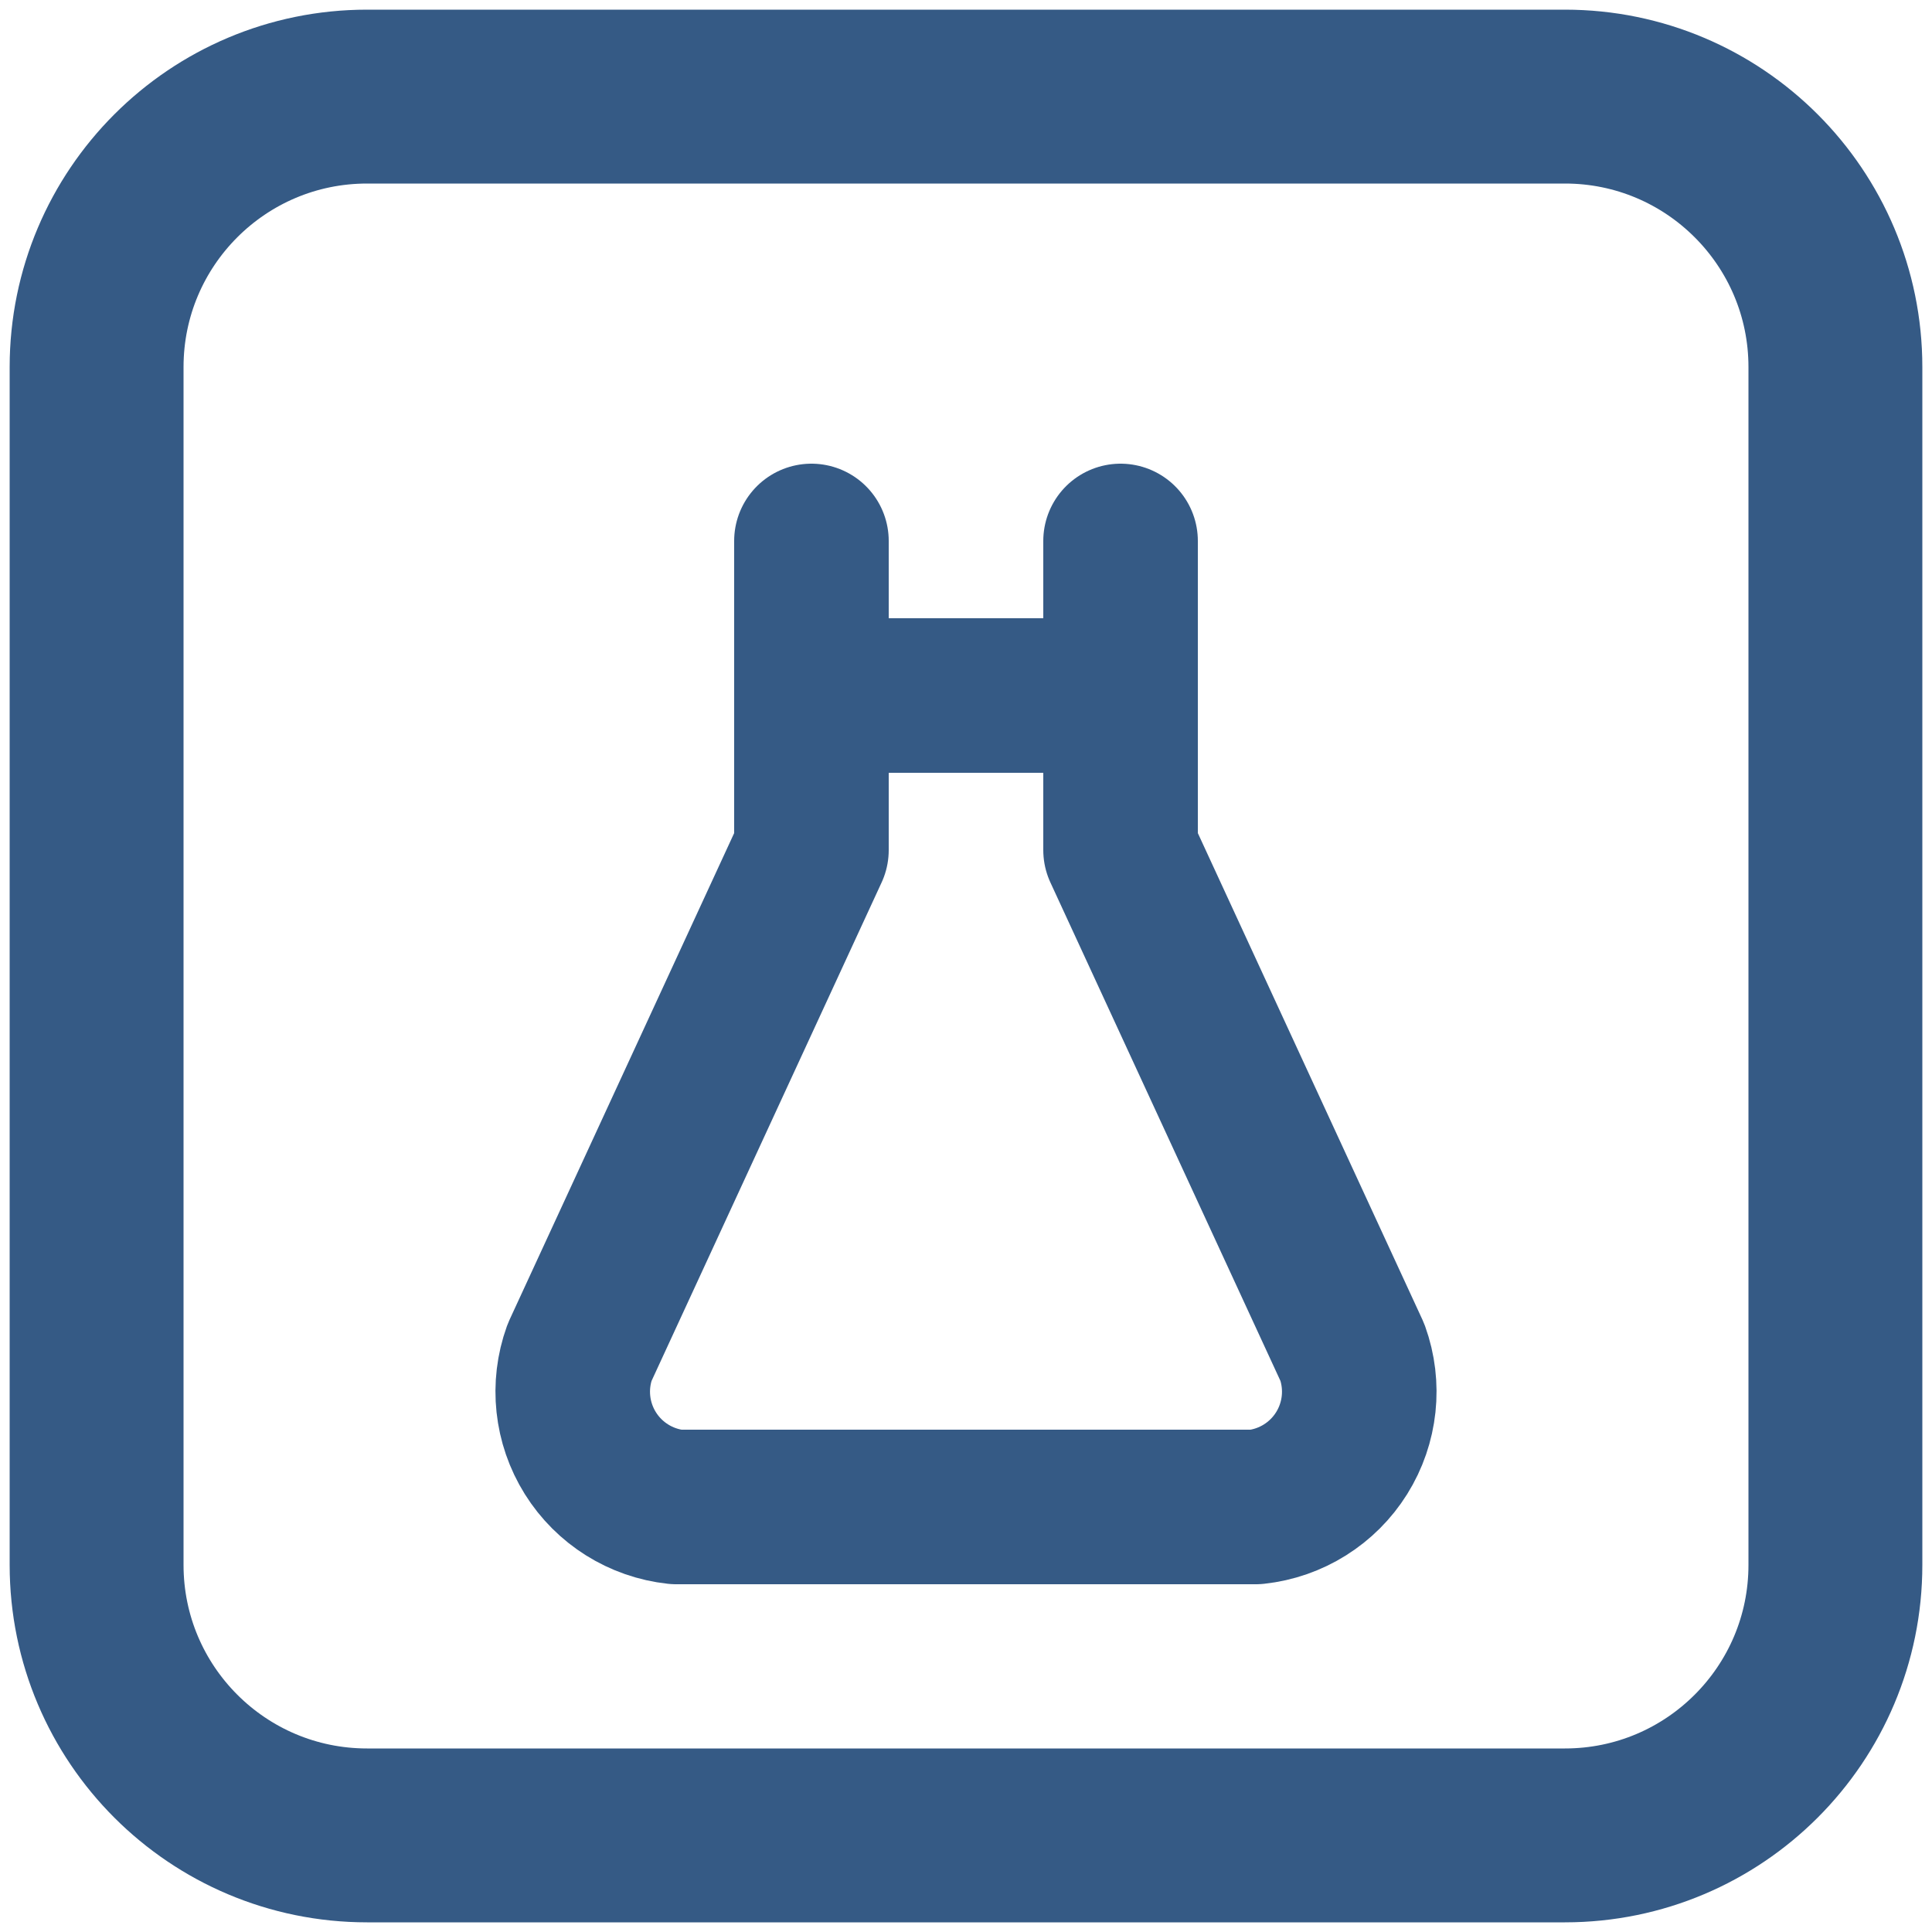
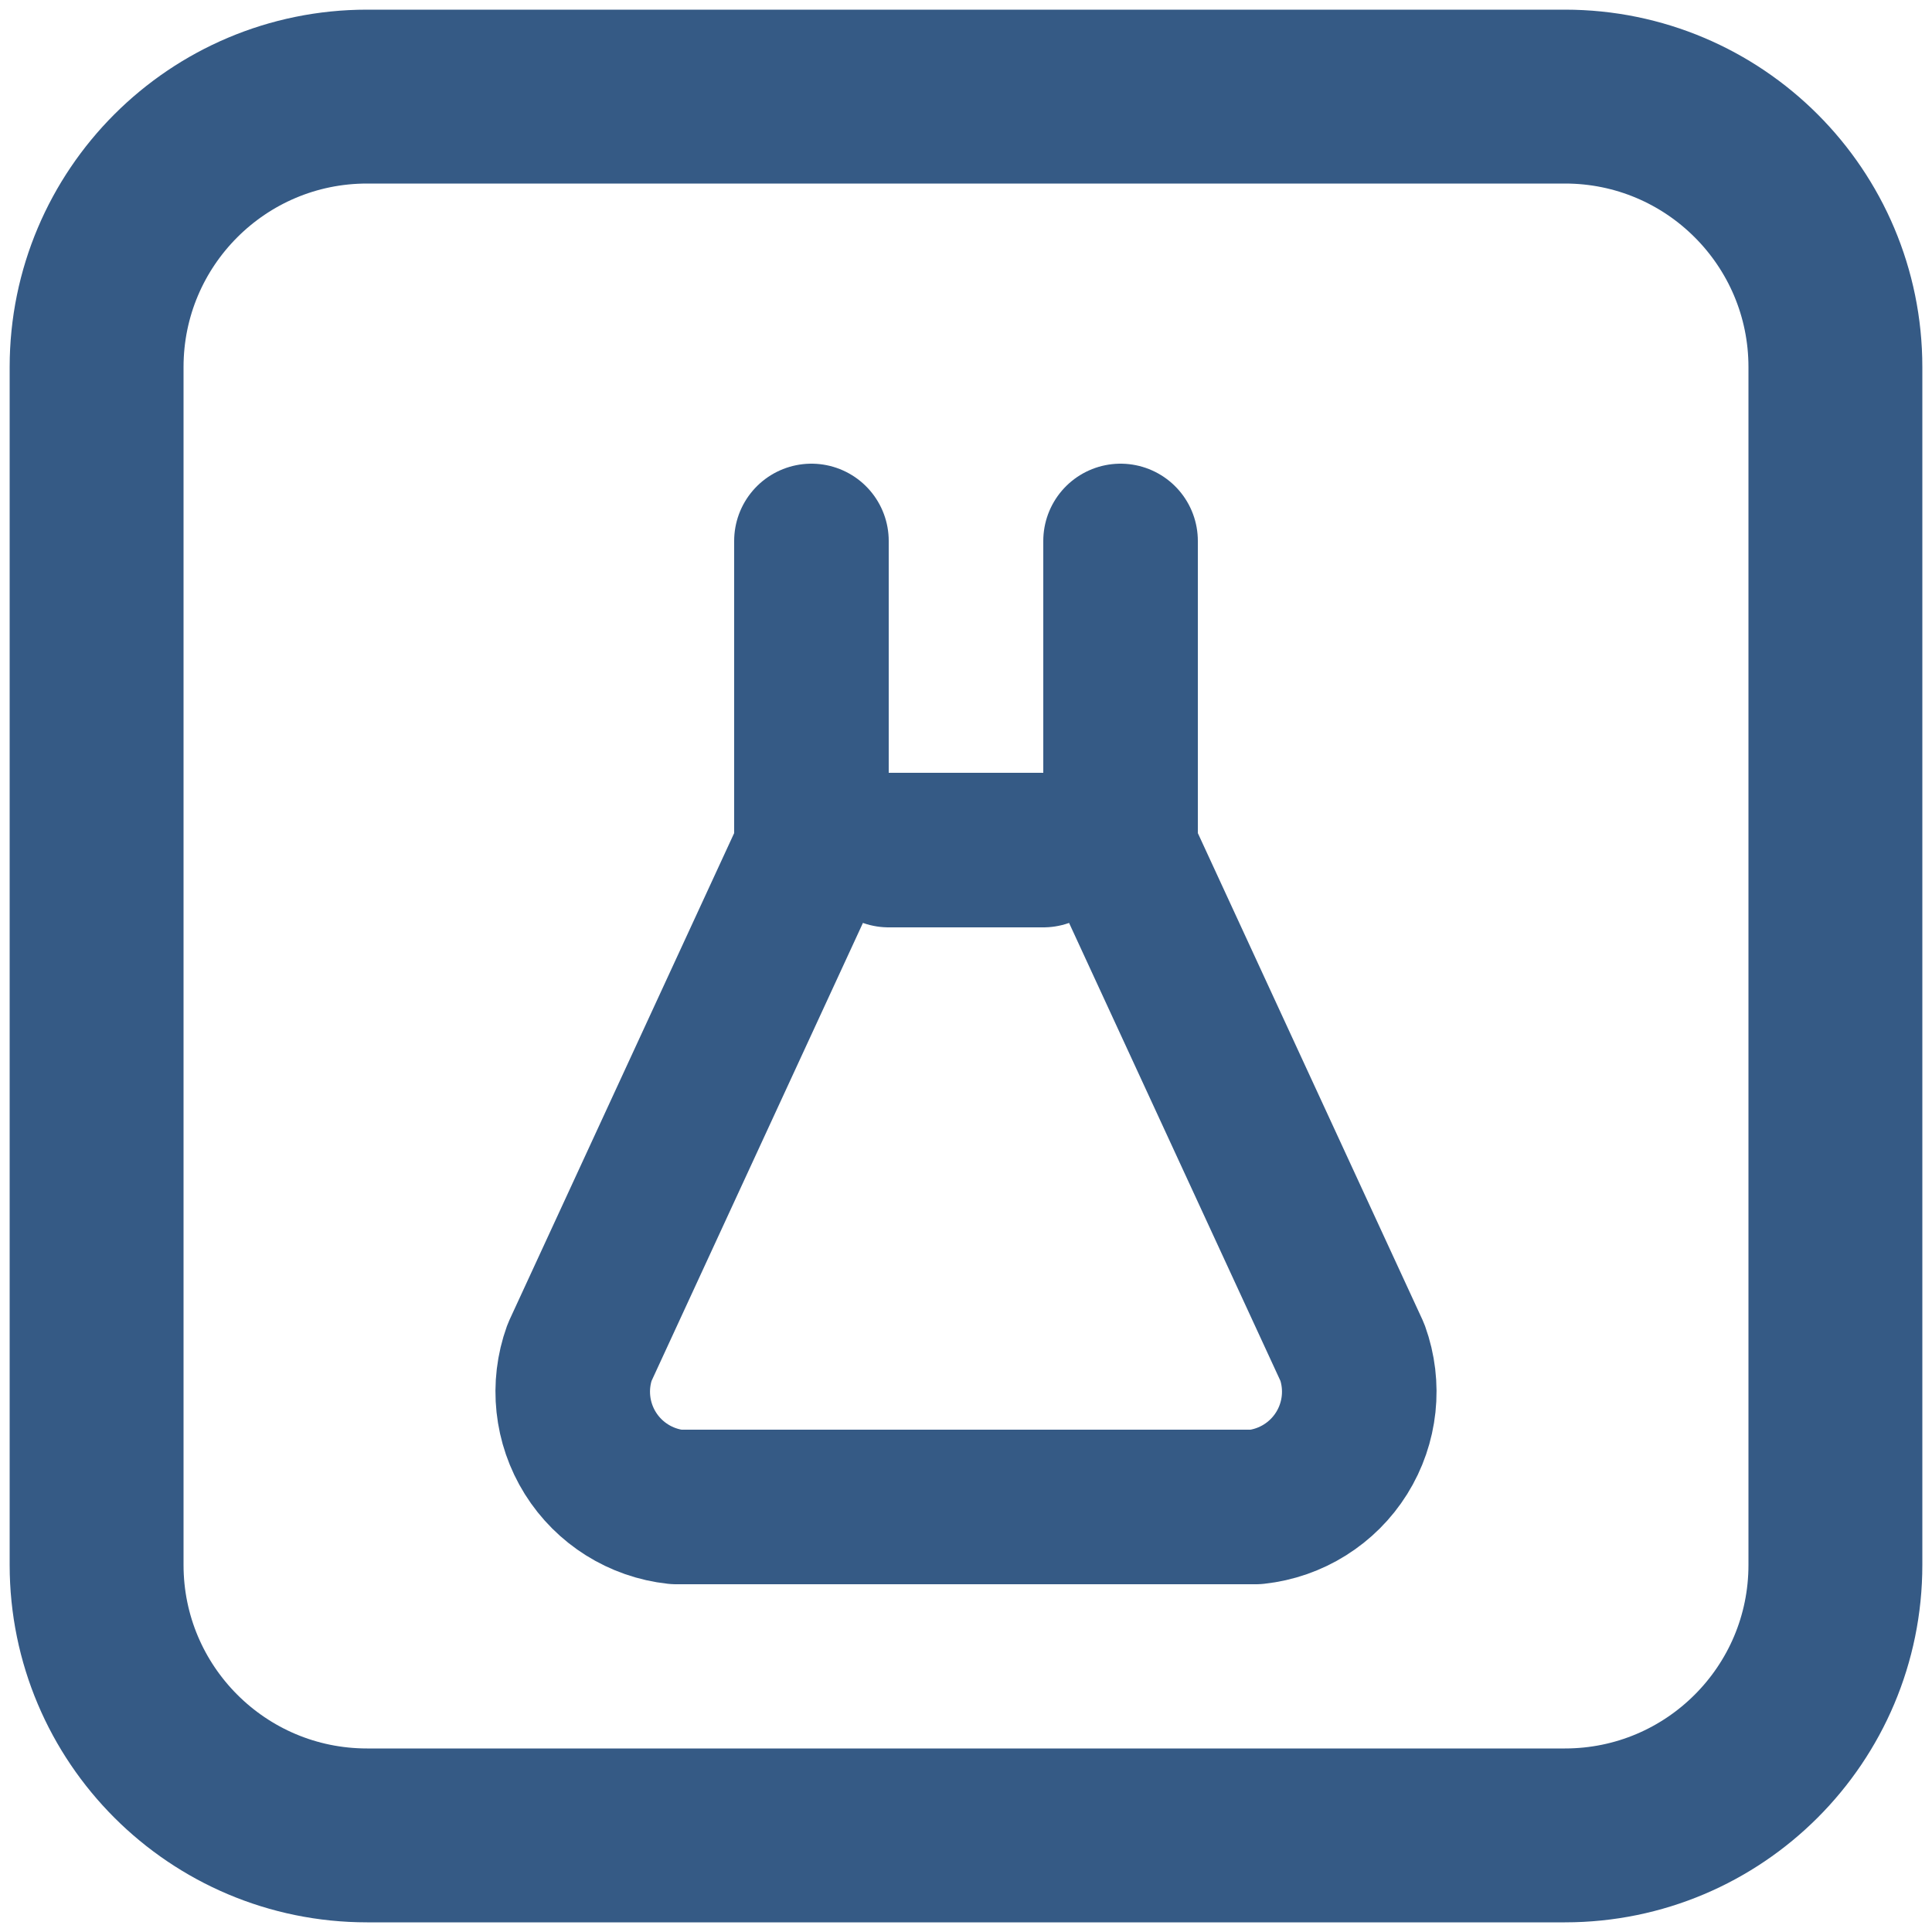
<svg xmlns="http://www.w3.org/2000/svg" viewBox="0 0 100 100" role="img" aria-label="Wet lab mark — flask + drop (slate blue)">
  <path d="M 19 5 L 81 5 A 14 14 0 0 1 95 19 L 95 81 A 14 14 0 0 1 81 95 L 19 95 A 14 14 0 0 1 5 81 L 5 19 A 14 14 0 0 1 19 5 Z" stroke="#355a85" stroke-width="9" fill="none" stroke-linejoin="miter" />
  <path d="M 42 28 L 42 44 L 30 70 A 6 6 0 0 0 35 78 L 65 78 A 6 6 0 0 0 70 70 L 58 44 L 58 28" stroke="#355a85" stroke-width="8" fill="none" stroke-linecap="round" stroke-linejoin="round" />
-   <line x1="46" y1="36" x2="54" y2="36" stroke="#355a85" stroke-width="8" stroke-linecap="round" />
+   <line x1="46" y1="44" x2="54" y2="44" stroke="#355a85" stroke-width="8" stroke-linecap="round" />
</svg>
